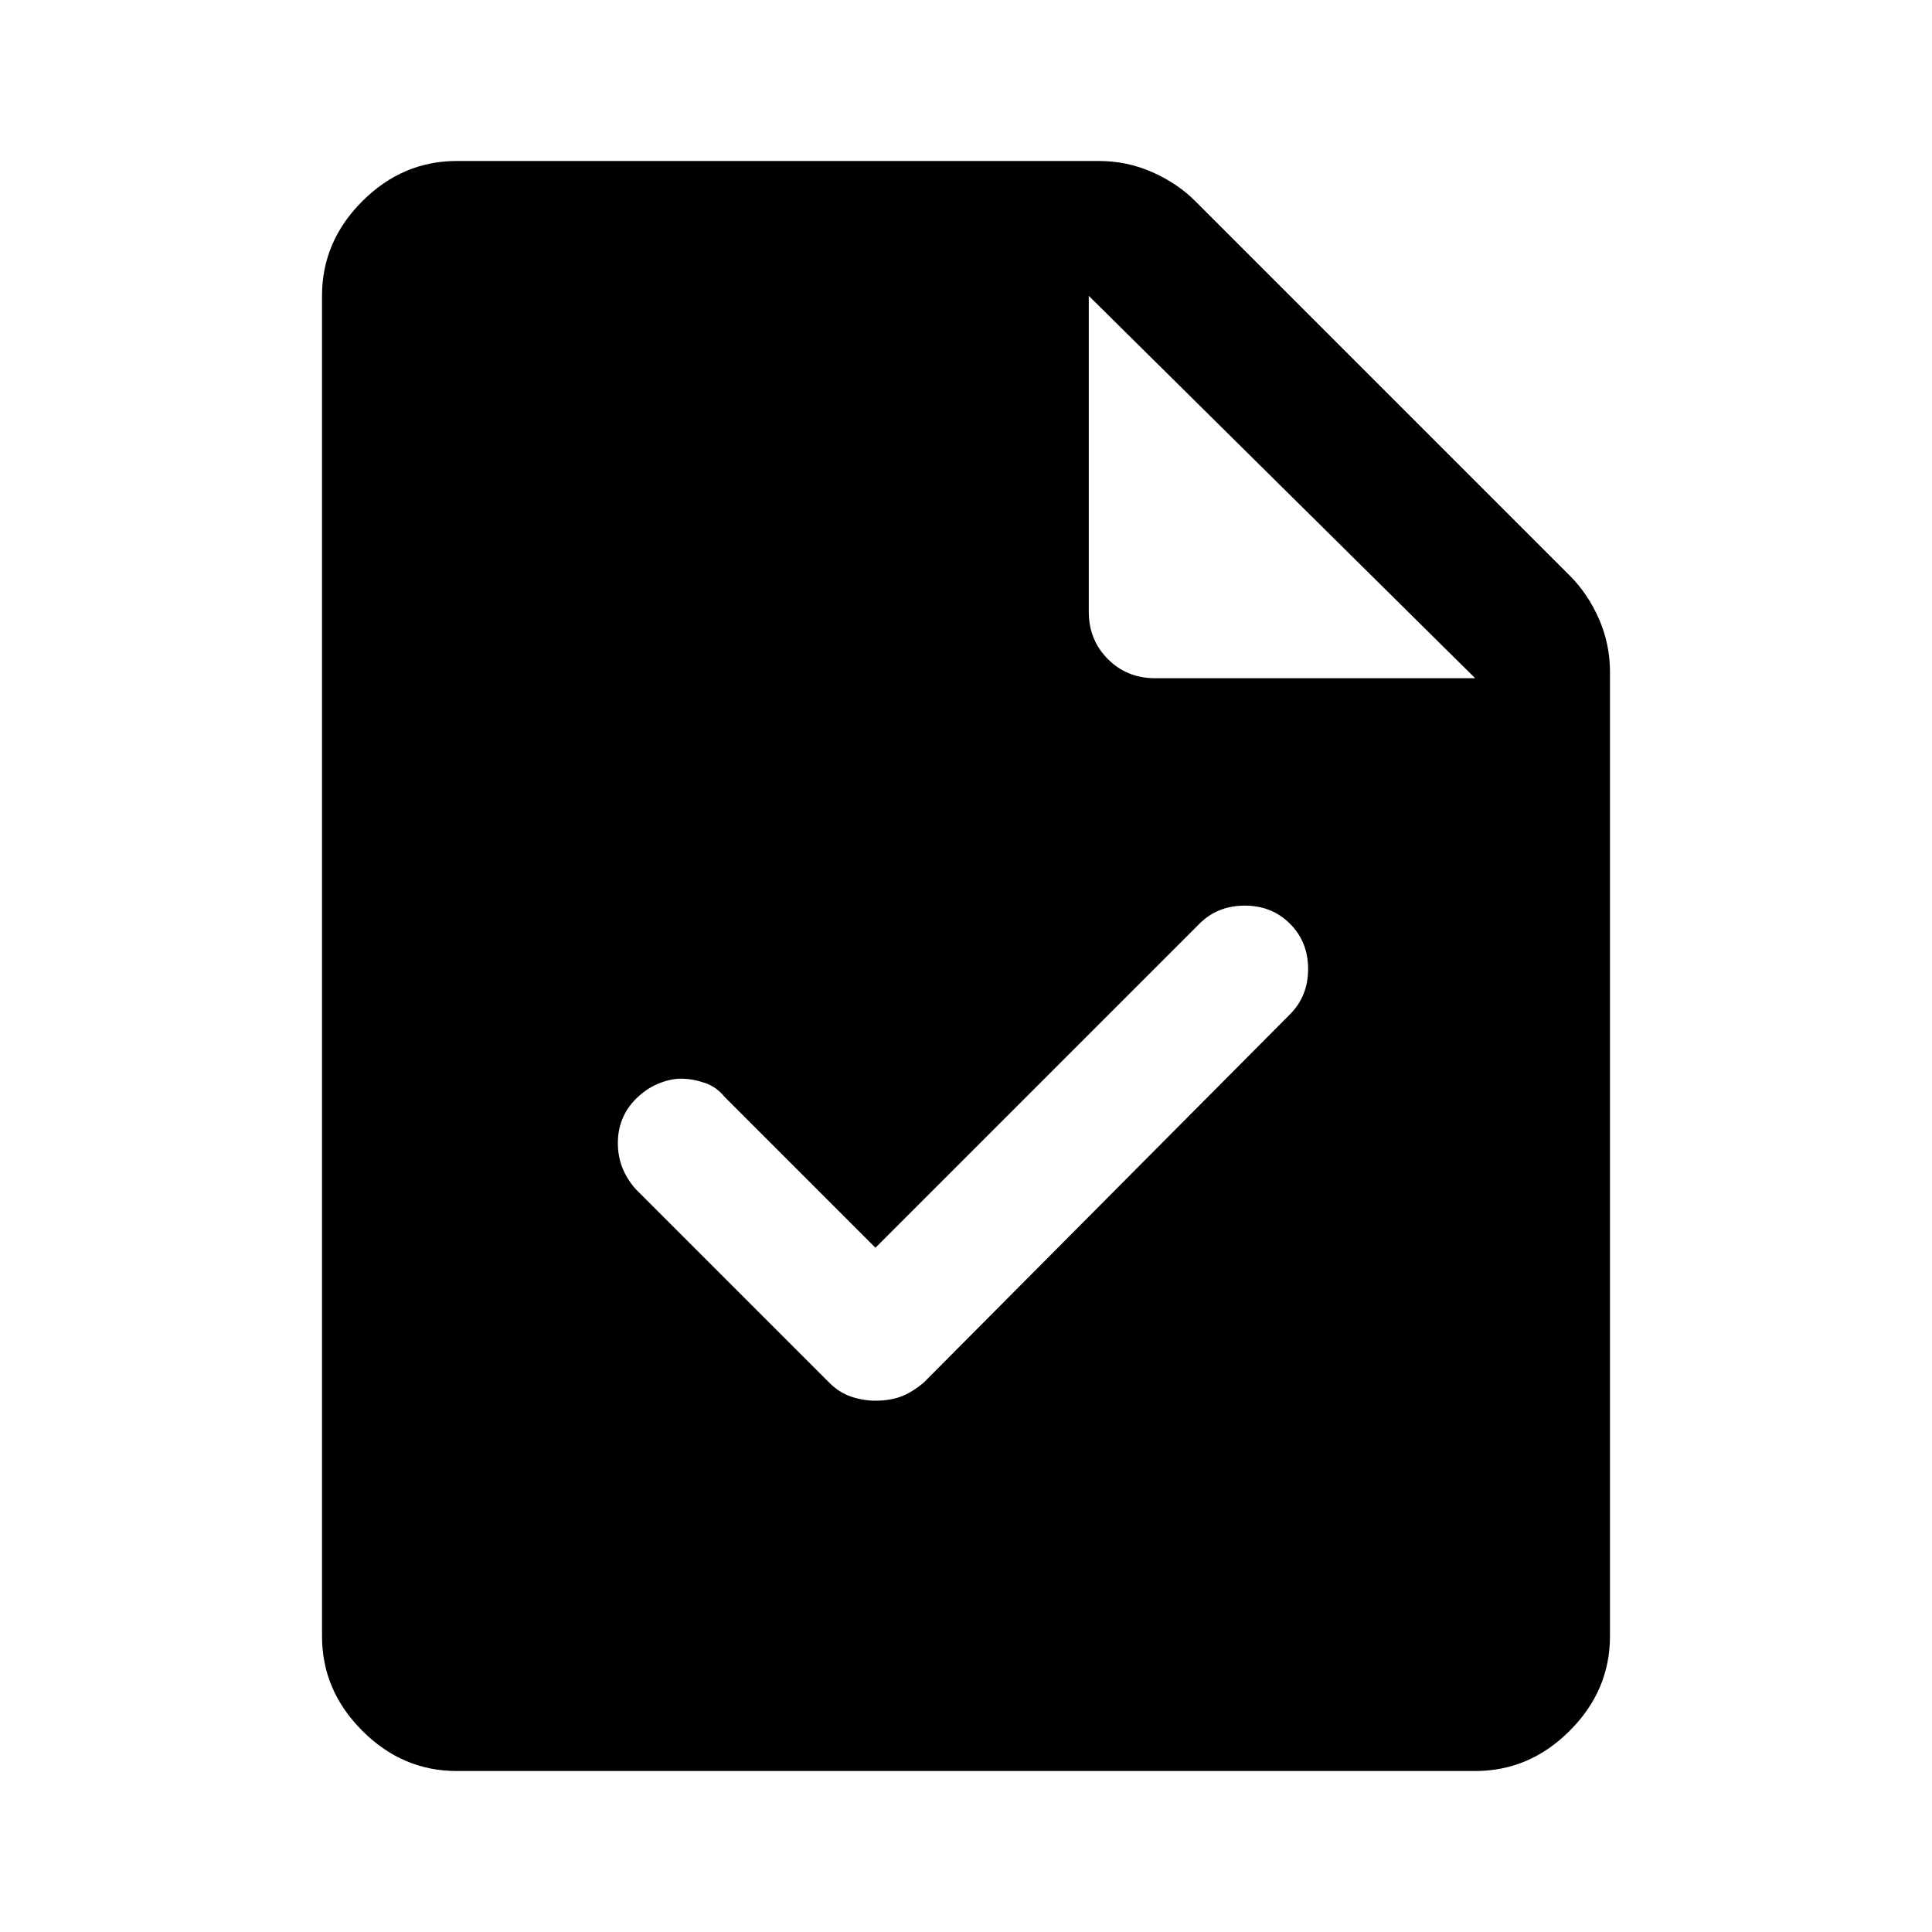
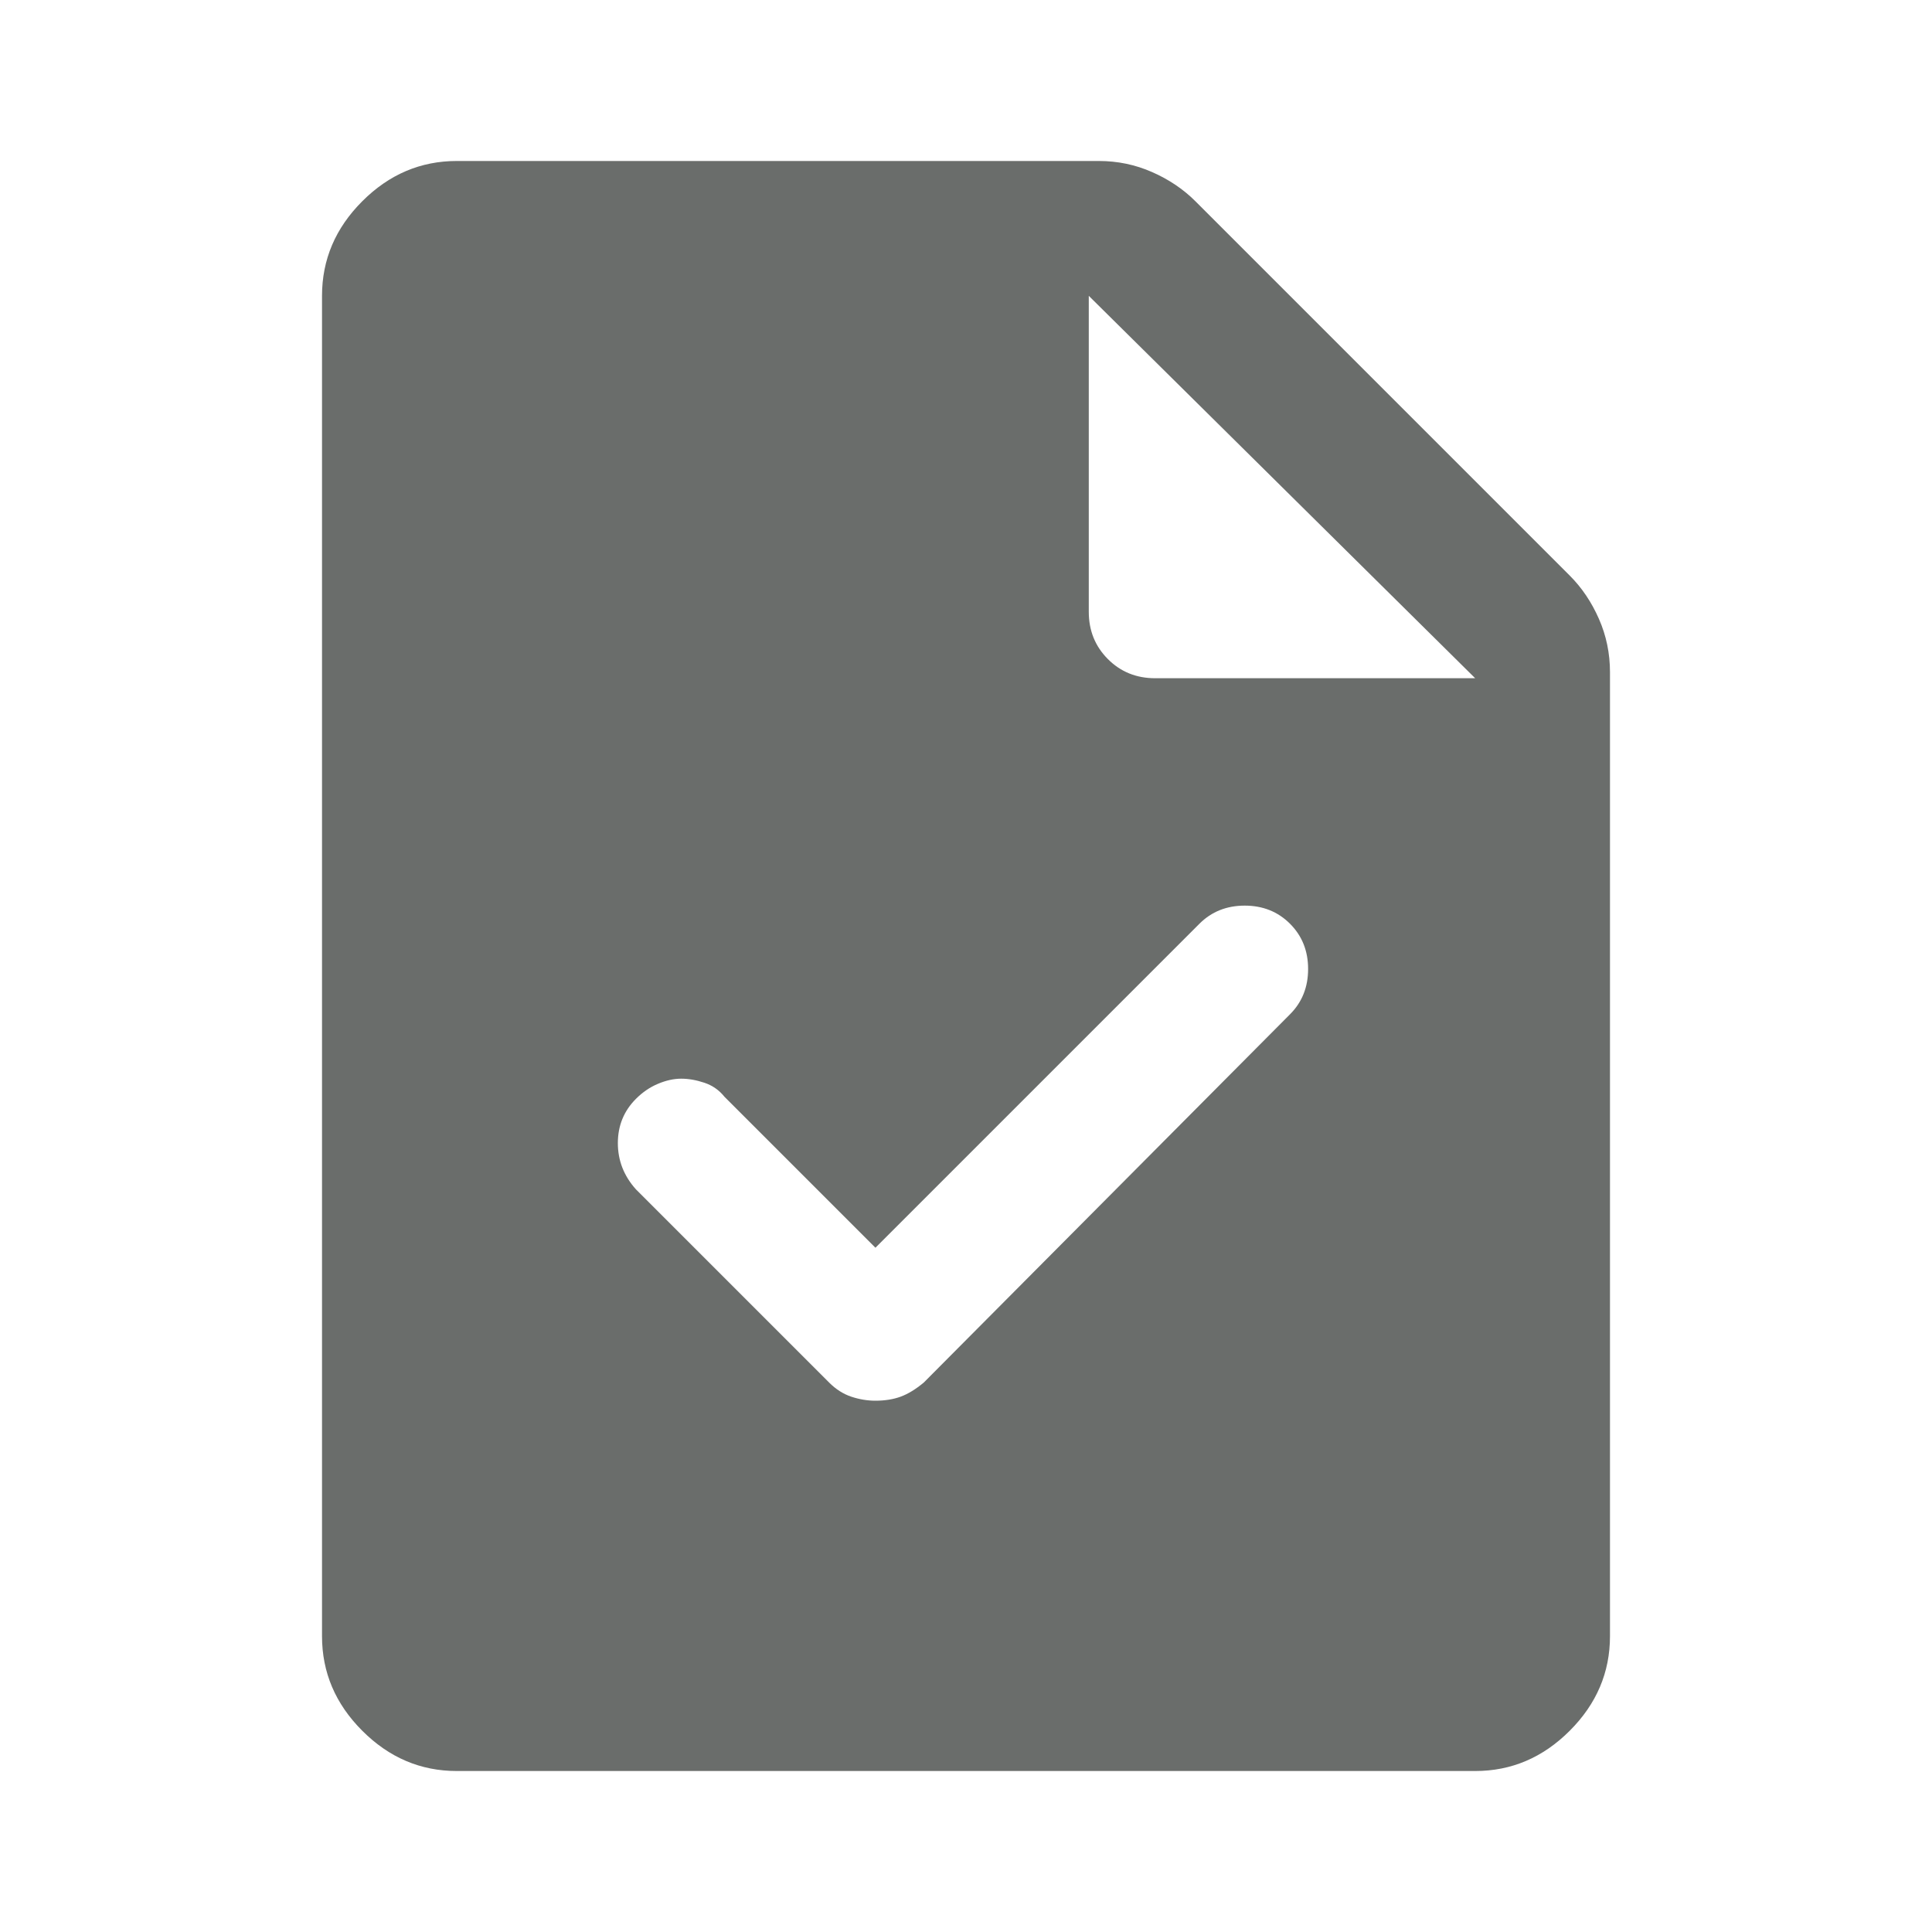
- <svg xmlns="http://www.w3.org/2000/svg" height="40" width="40">
-   <path d="M9.458 36.667q-1.125 0-1.958-.834-.833-.833-.833-1.958V6.125q0-1.125.833-1.958.833-.834 1.958-.834H22.75q.583 0 1.104.23.521.229.896.604l7.75 7.75q.375.375.604.896.229.52.229 1.104v19.958q0 1.125-.833 1.958-.833.834-1.958.834Zm13.084-24q0 .583.396.979.395.396.979.396h6.625l-8-7.917Zm-4.417 13.166L15 22.708q-.167-.208-.417-.291-.25-.084-.479-.084-.229 0-.479.105-.25.104-.458.312-.375.375-.375.917 0 .541.375.958l4 4q.208.208.458.292.25.083.5.083.292 0 .521-.083.229-.084.479-.292L26.708 21q.375-.375.375-.938 0-.562-.375-.937t-.937-.375q-.563 0-.938.375Z" />
+ <svg xmlns="http://www.w3.org/2000/svg" height="40" width="40" version="1.1" id="svg10661">
+   <defs id="defs10665" />
+   <path d="M 9.458,36.667 Q 8.333,36.667 7.5,35.833 6.667,35 6.667,33.875 V 6.125 Q 6.667,5 7.5,4.167 8.333,3.333 9.458,3.333 H 22.75 q 0.583,0 1.104,0.23 0.521,0.229 0.896,0.604 l 7.75,7.75 q 0.375,0.375 0.604,0.896 0.229,0.52 0.229,1.104 v 19.958 q 0,1.125 -0.833,1.958 -0.833,0.834 -1.958,0.834 z m 13.084,-24 q 0,0.583 0.396,0.979 0.395,0.396 0.979,0.396 h 6.625 l -8,-7.917 z M 18.125,25.833 15,22.708 q -0.167,-0.208 -0.417,-0.291 -0.25,-0.084 -0.479,-0.084 -0.229,0 -0.479,0.105 -0.25,0.104 -0.458,0.312 -0.375,0.375 -0.375,0.917 0,0.541 0.375,0.958 l 4,4 q 0.208,0.208 0.458,0.292 0.25,0.083 0.5,0.083 0.292,0 0.521,-0.083 0.229,-0.084 0.479,-0.292 L 26.708,21 q 0.375,-0.375 0.375,-0.938 0,-0.562 -0.375,-0.937 -0.375,-0.375 -0.937,-0.375 -0.563,0 -0.938,0.375 z" id="path10659" style="fill:#6a6d6b;fill-opacity:1" />
</svg>
